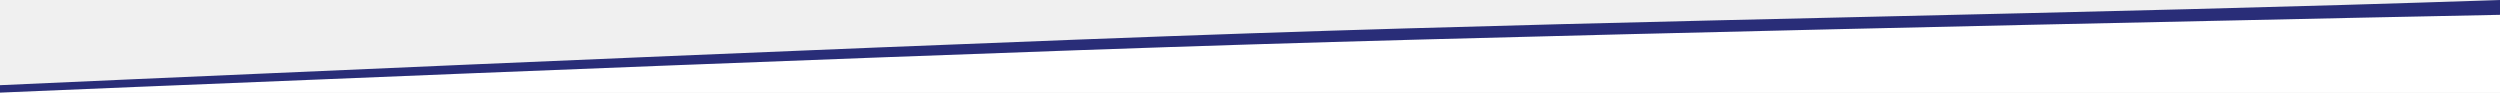
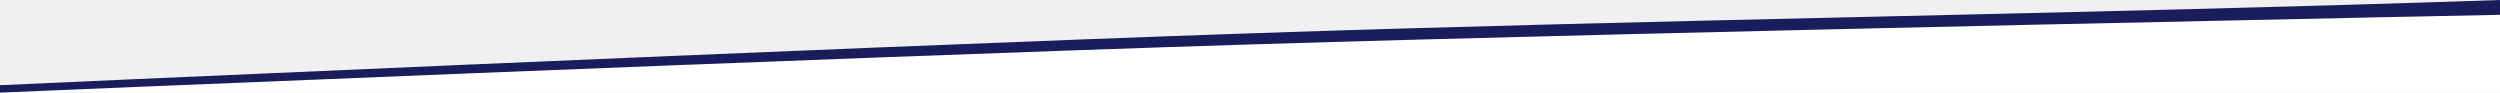
<svg xmlns="http://www.w3.org/2000/svg" viewBox="0 0 1350 50" preserveAspectRatio="none">
  <path fill="#FFF" d="M1350 8s-450.017 9-675.026 16C449.983 31 0 50 0 50h1350V8z" />
-   <path fill="#292D78" d="M675.003 18C900.002 10.333 1125 7.667 1350 0v8s-450.017 9-675.026 16C449.983 31 0 50 0 50v-4s450.002-20.333 675.003-28z" />
+   <path fill="#1A1D5C" d="M675.003 18C900.002 10.333 1125 7.667 1350 0v8s-450.017 9-675.026 16C449.983 31 0 50 0 50v-4s450.002-20.333 675.003-28z" />
</svg>
